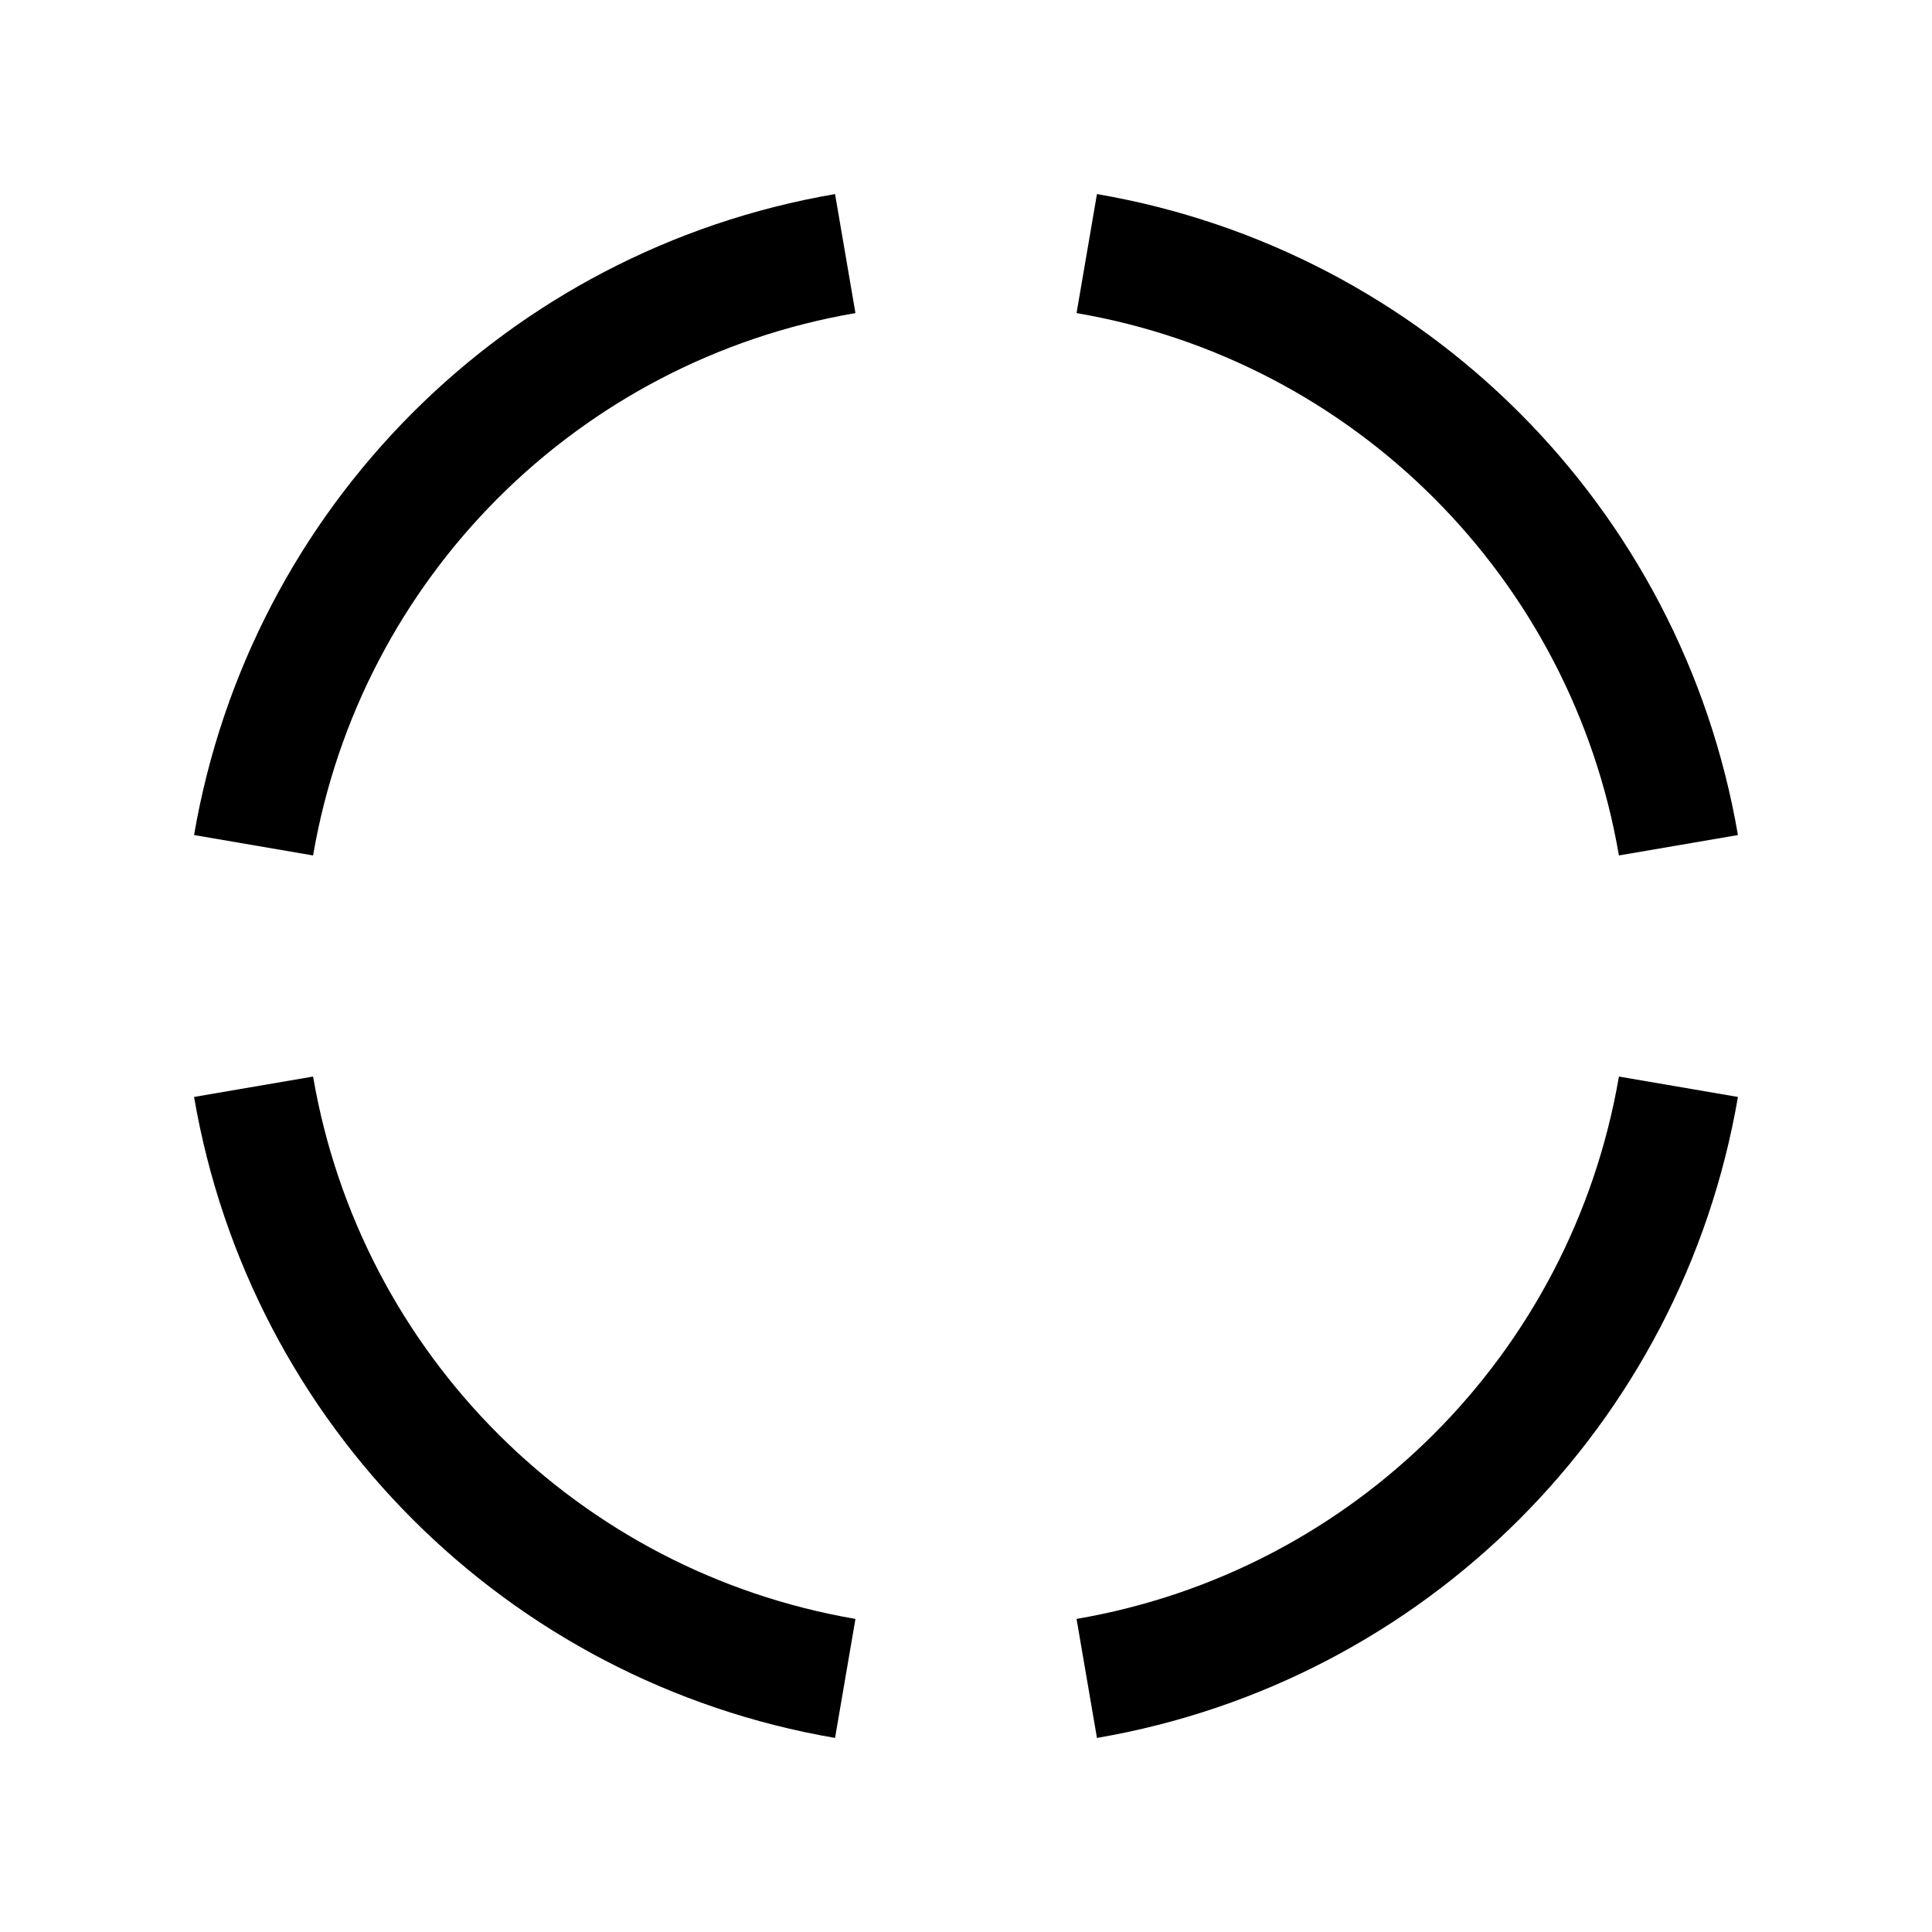
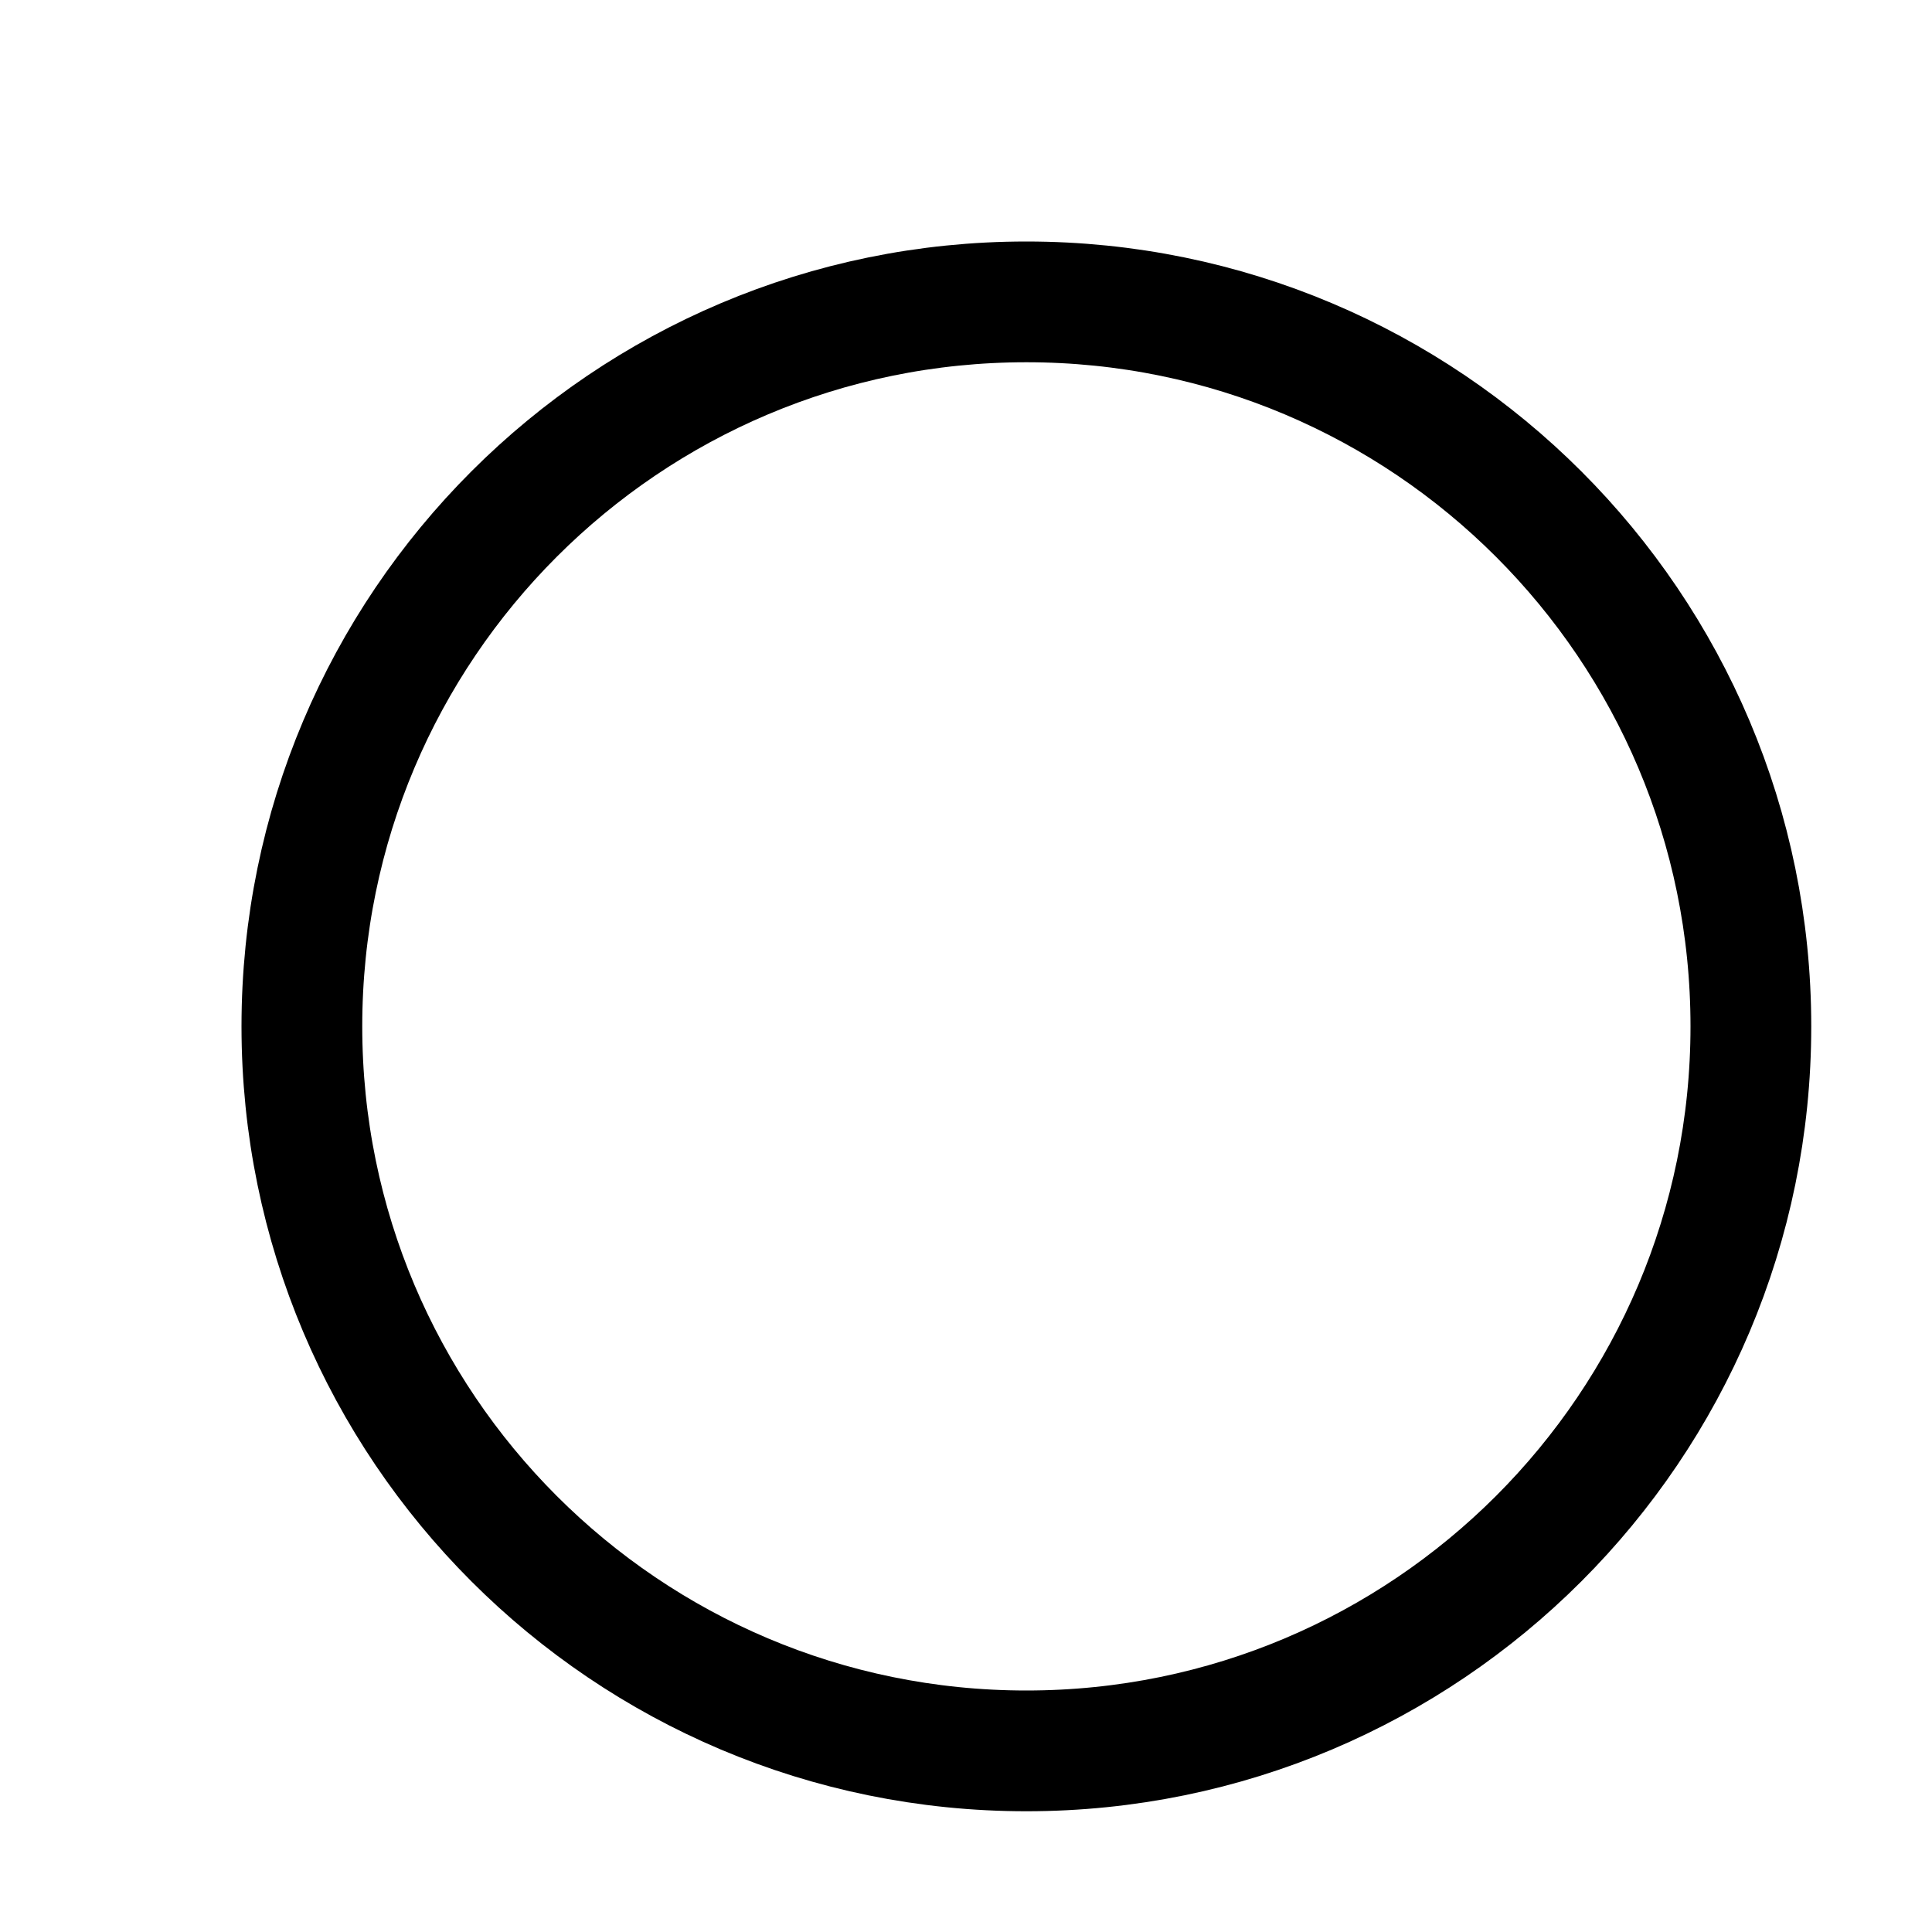
<svg xmlns="http://www.w3.org/2000/svg" width="16" height="16" viewBox="0 0 16 16">
-   <path class="foreground-stroke transparent-fill" fill="none" stroke="currentColor" stroke-width="1" d="M9 2.1A6 6 0 0 1 13.9 7M13.9 9A6 6 0 0 1 9 13.9M7 13.9A6 6 0 0 1 2.1 9M2.1 7A6 6 0 0 1 7 2.1" />
+   <circle class="foreground-stroke transparent-fill" fill="none" stroke="currentColor" stroke-width="1" cx="8.5" cy="8.5" r="6" />
</svg>
